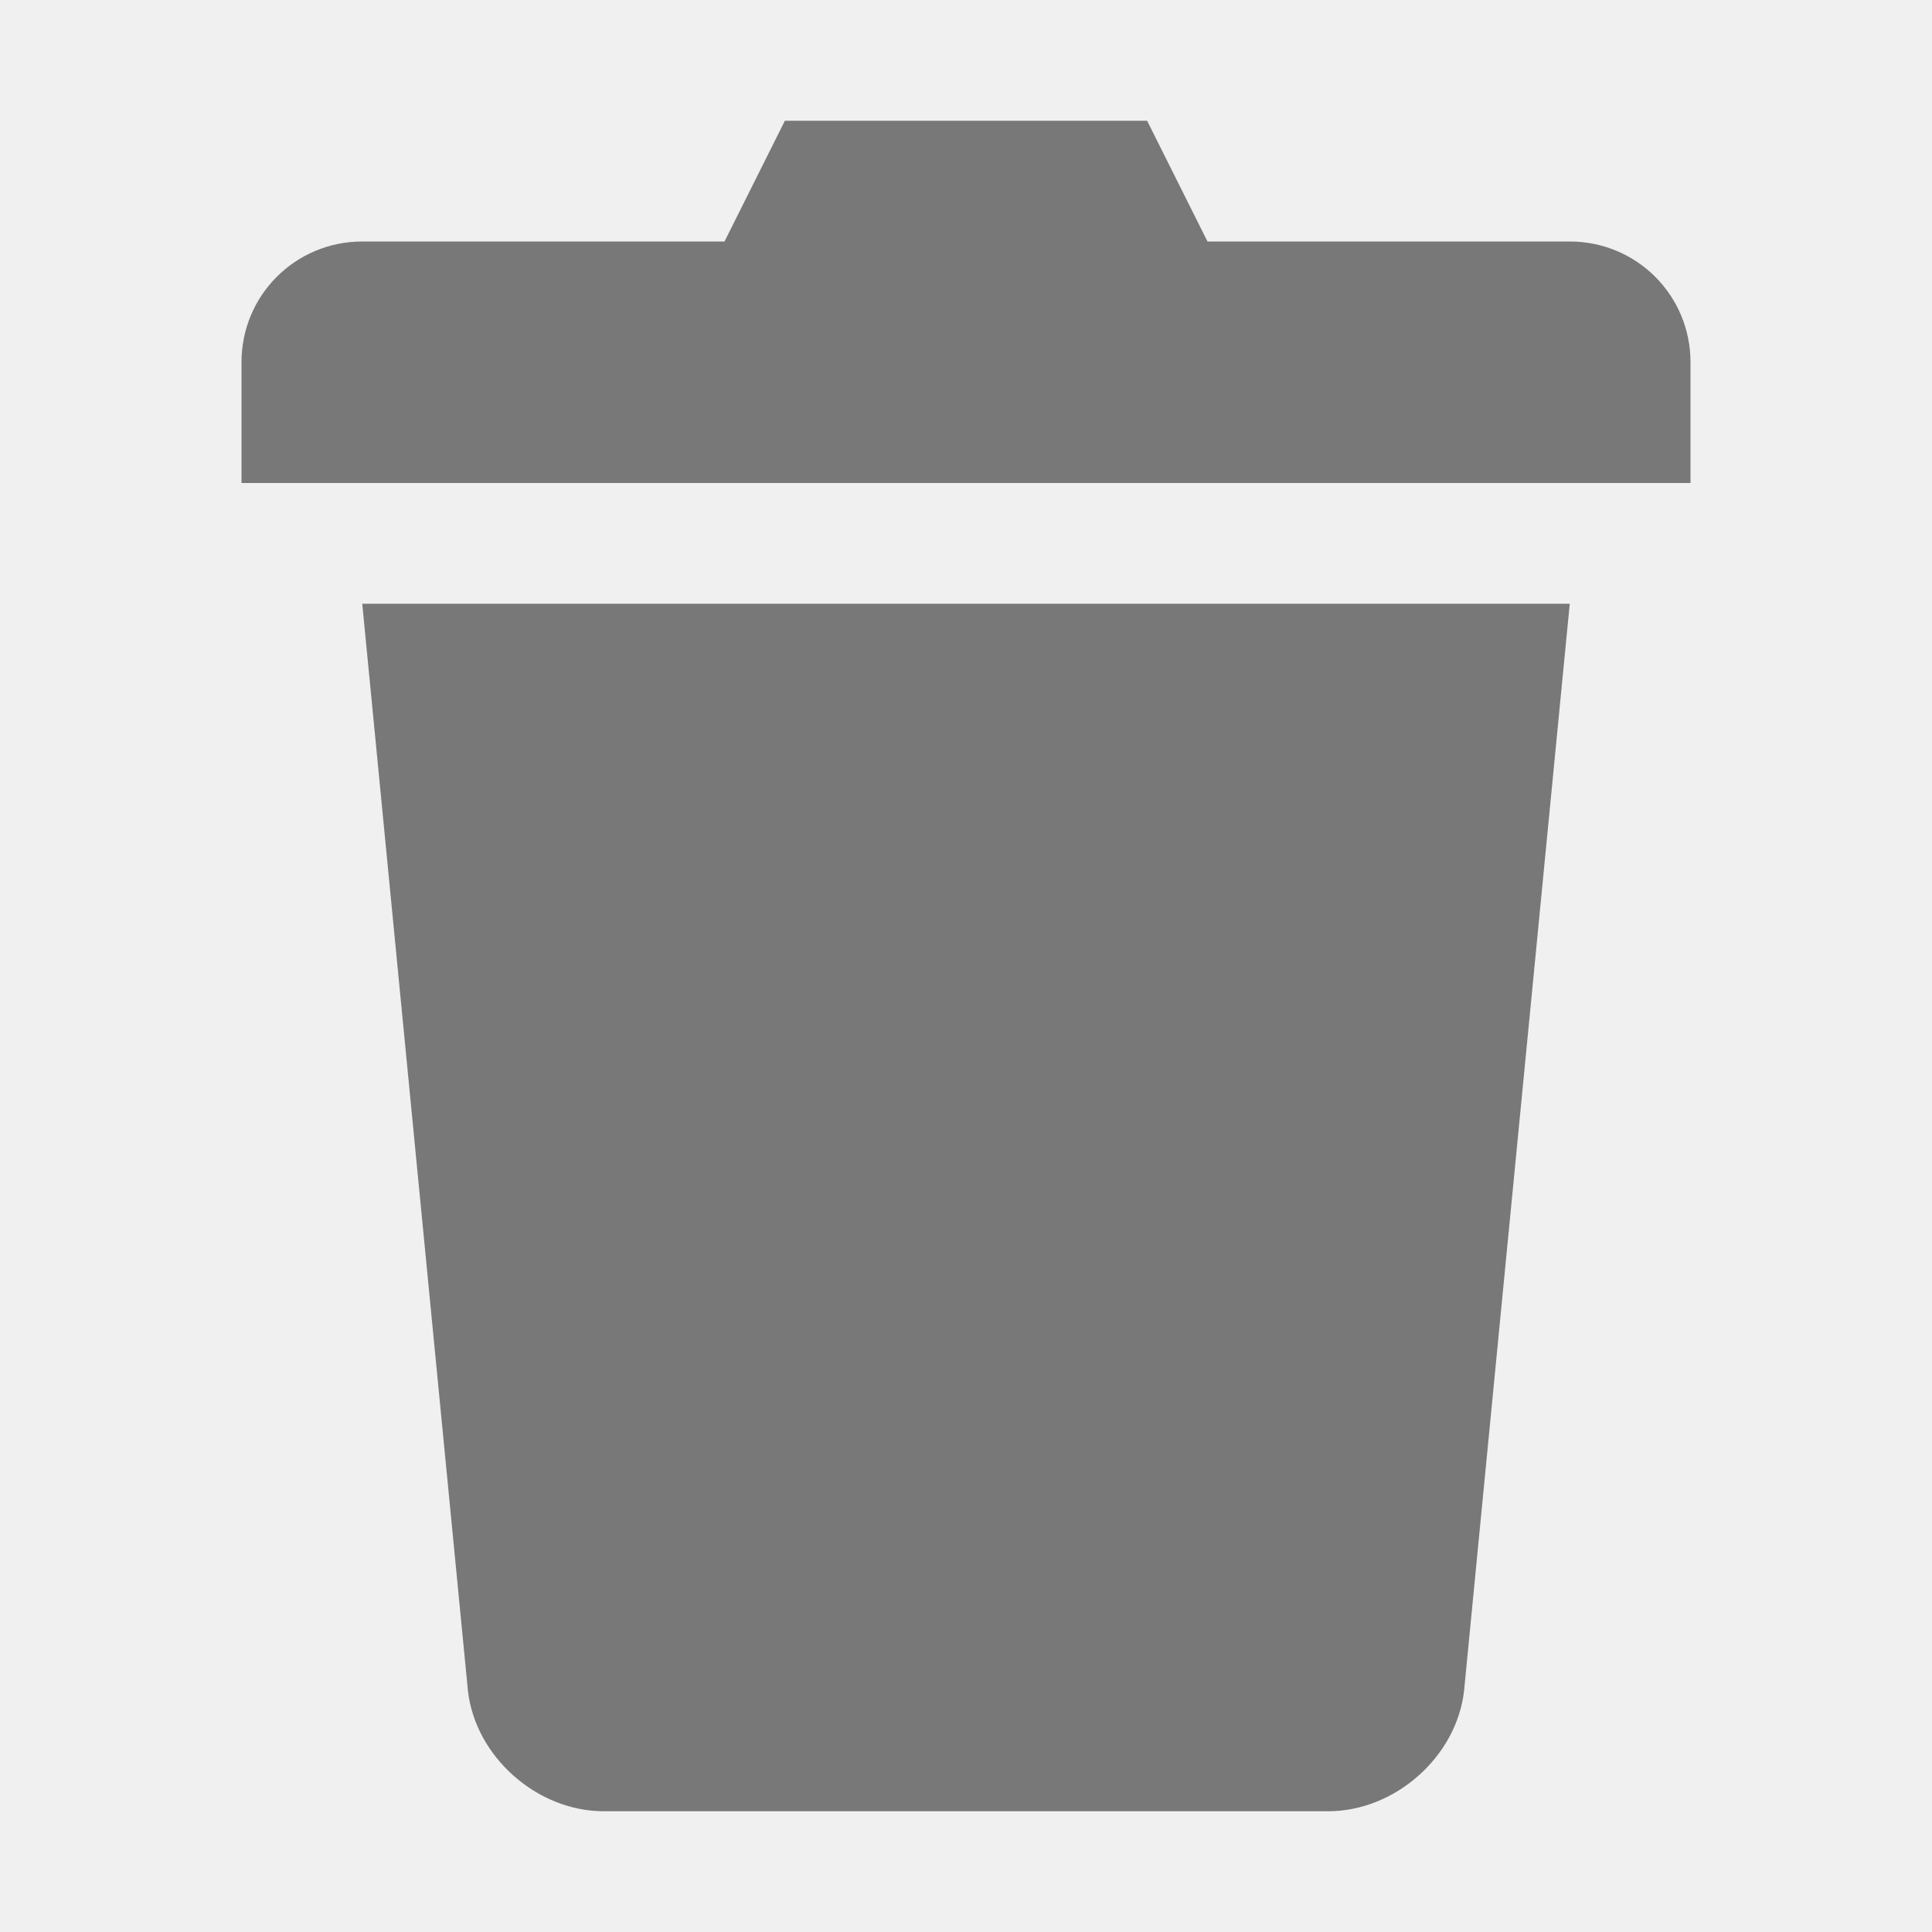
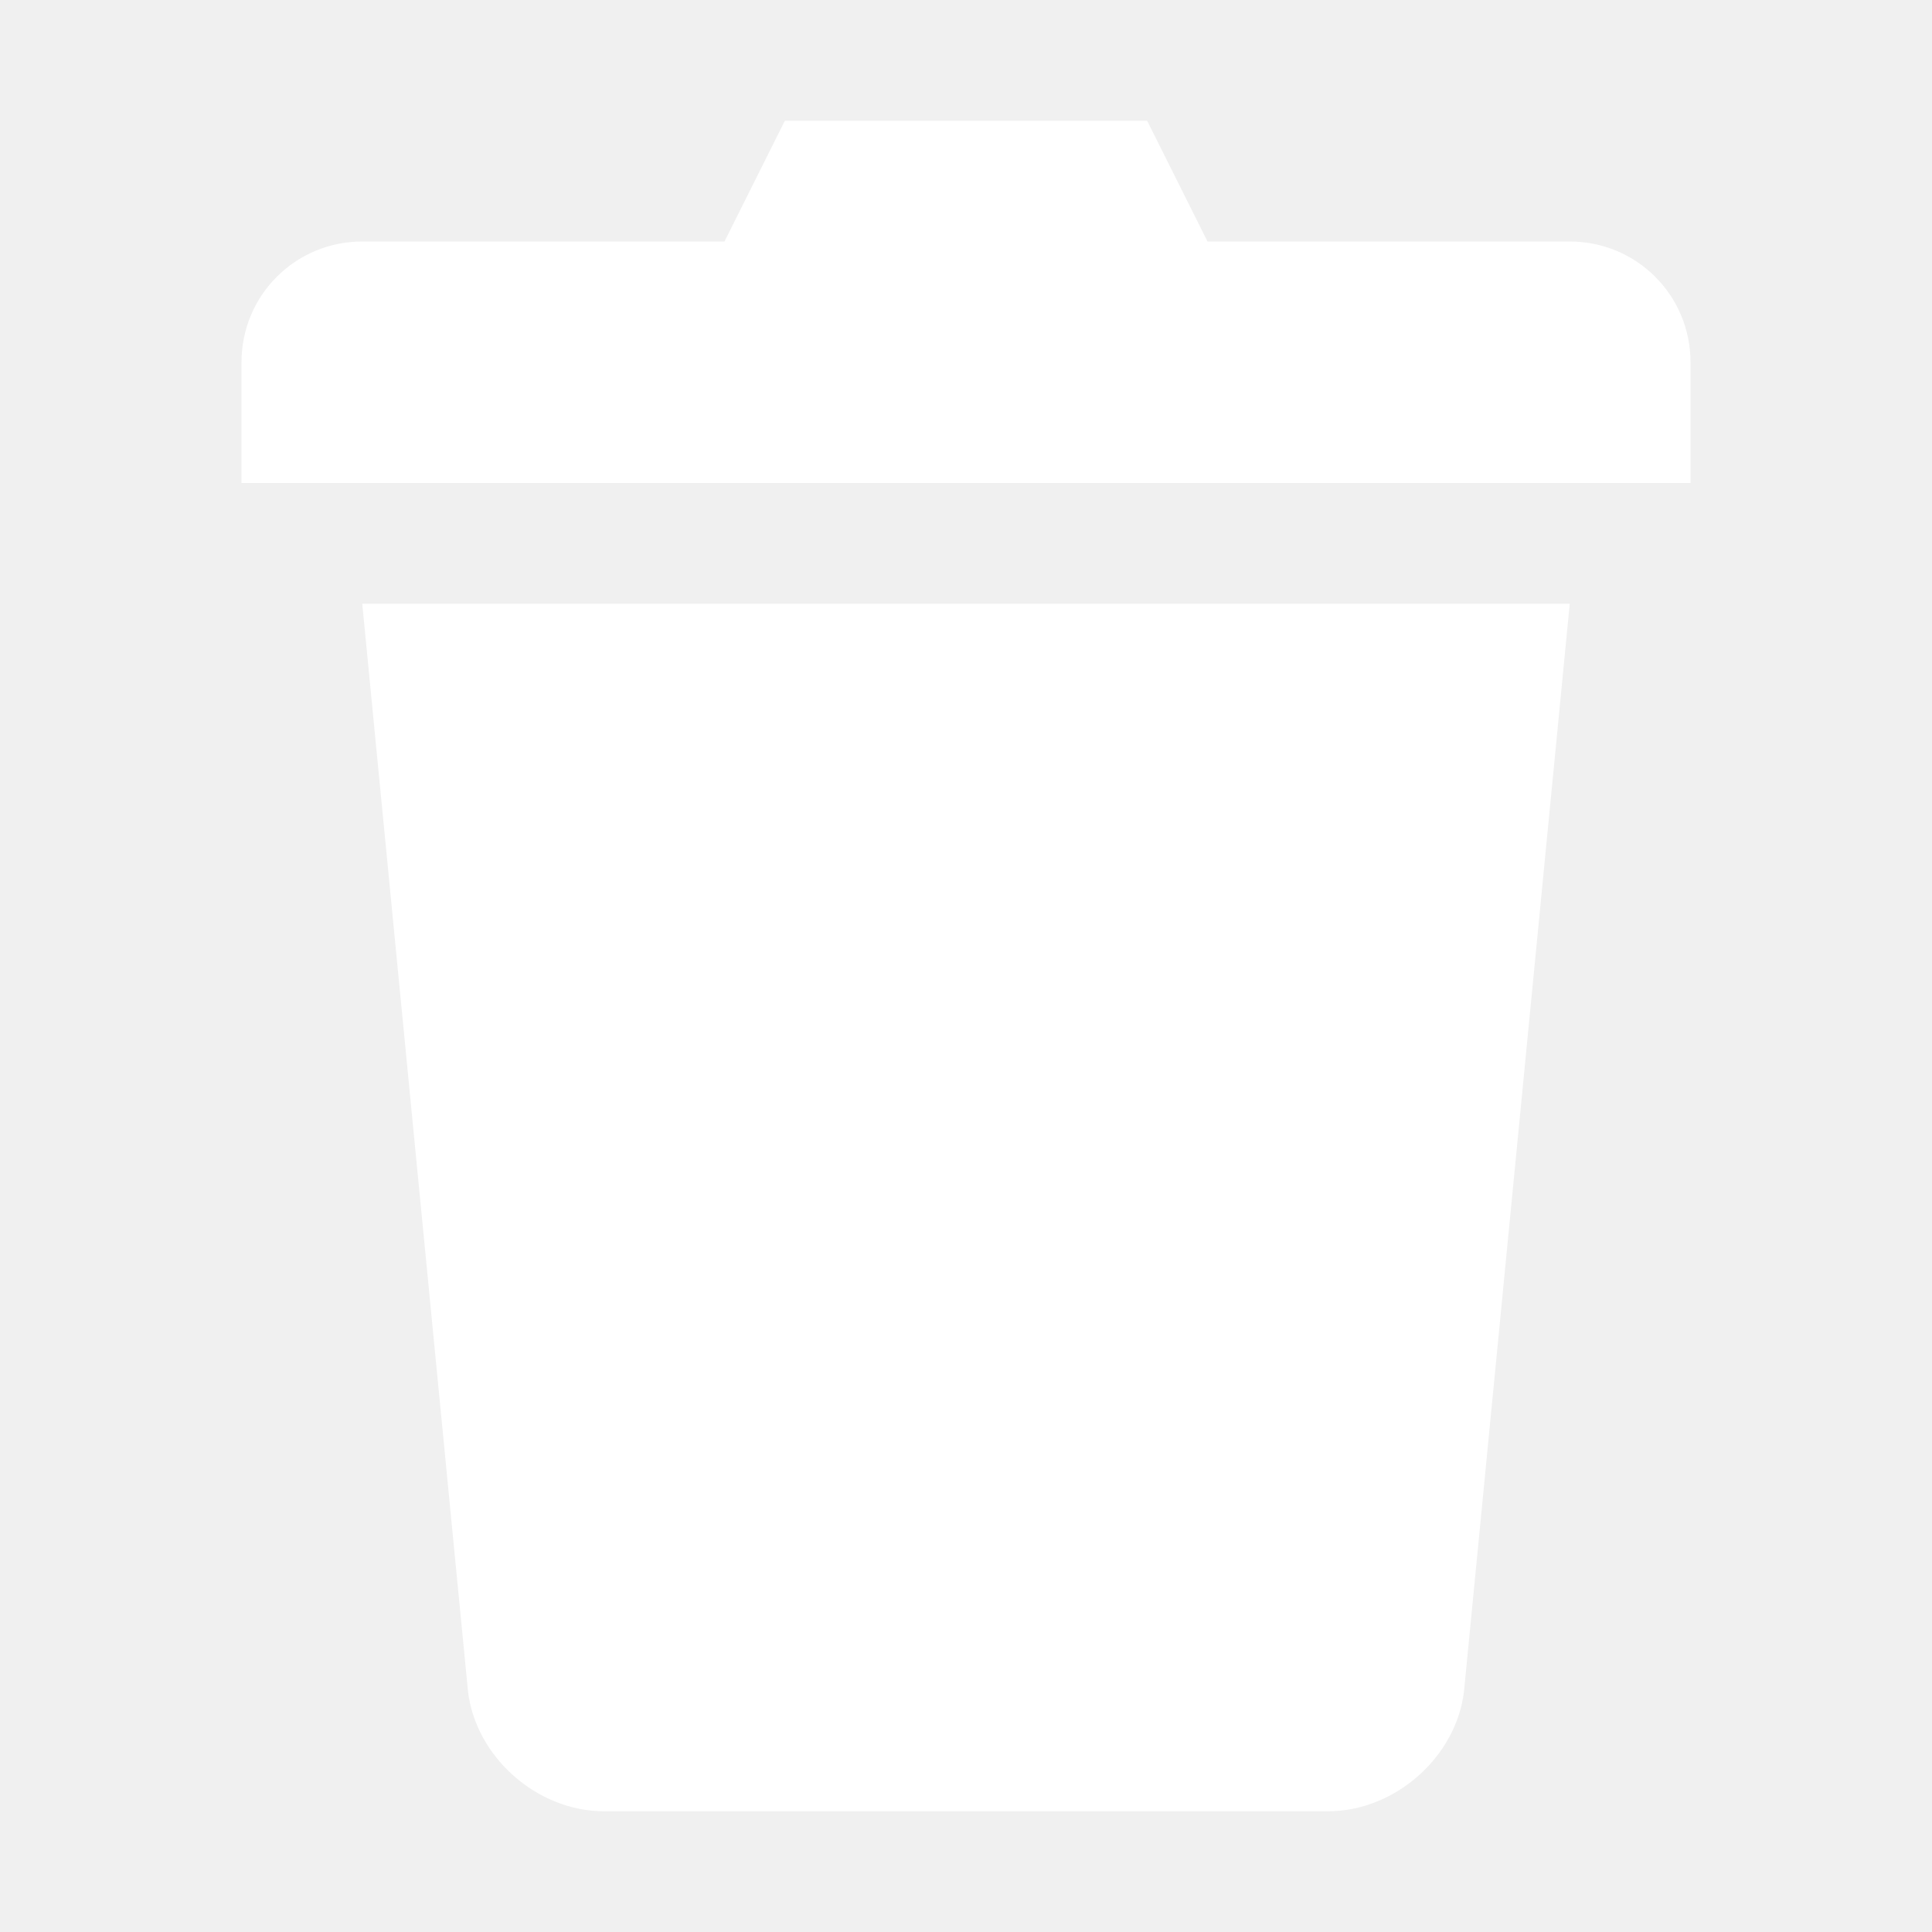
<svg xmlns="http://www.w3.org/2000/svg" height="16" width="16" version="1.1">
-   <path opacity=".5" d="m6.5 1-0.5 1h-3c-0.554 0-1 0.446-1 1v1h12v-1c0-0.554-0.446-1-1-1h-3l-0.5-1zm-3.5 4 0.875 9c0.061 0.549 0.573 1 1.125 1h6c0.552 0 1.064-0.451 1.125-1l0.875-9z" fill-rule="evenodd" />
+   <path d="m6.5 1-0.5 1h-3c-0.554 0-1 0.446-1 1v1h12v-1c0-0.554-0.446-1-1-1h-3l-0.5-1zm-3.5 4 0.875 9c0.061 0.549 0.573 1 1.125 1h6c0.552 0 1.064-0.451 1.125-1l0.875-9z" fill-rule="evenodd" fill="#fff" />
</svg>
